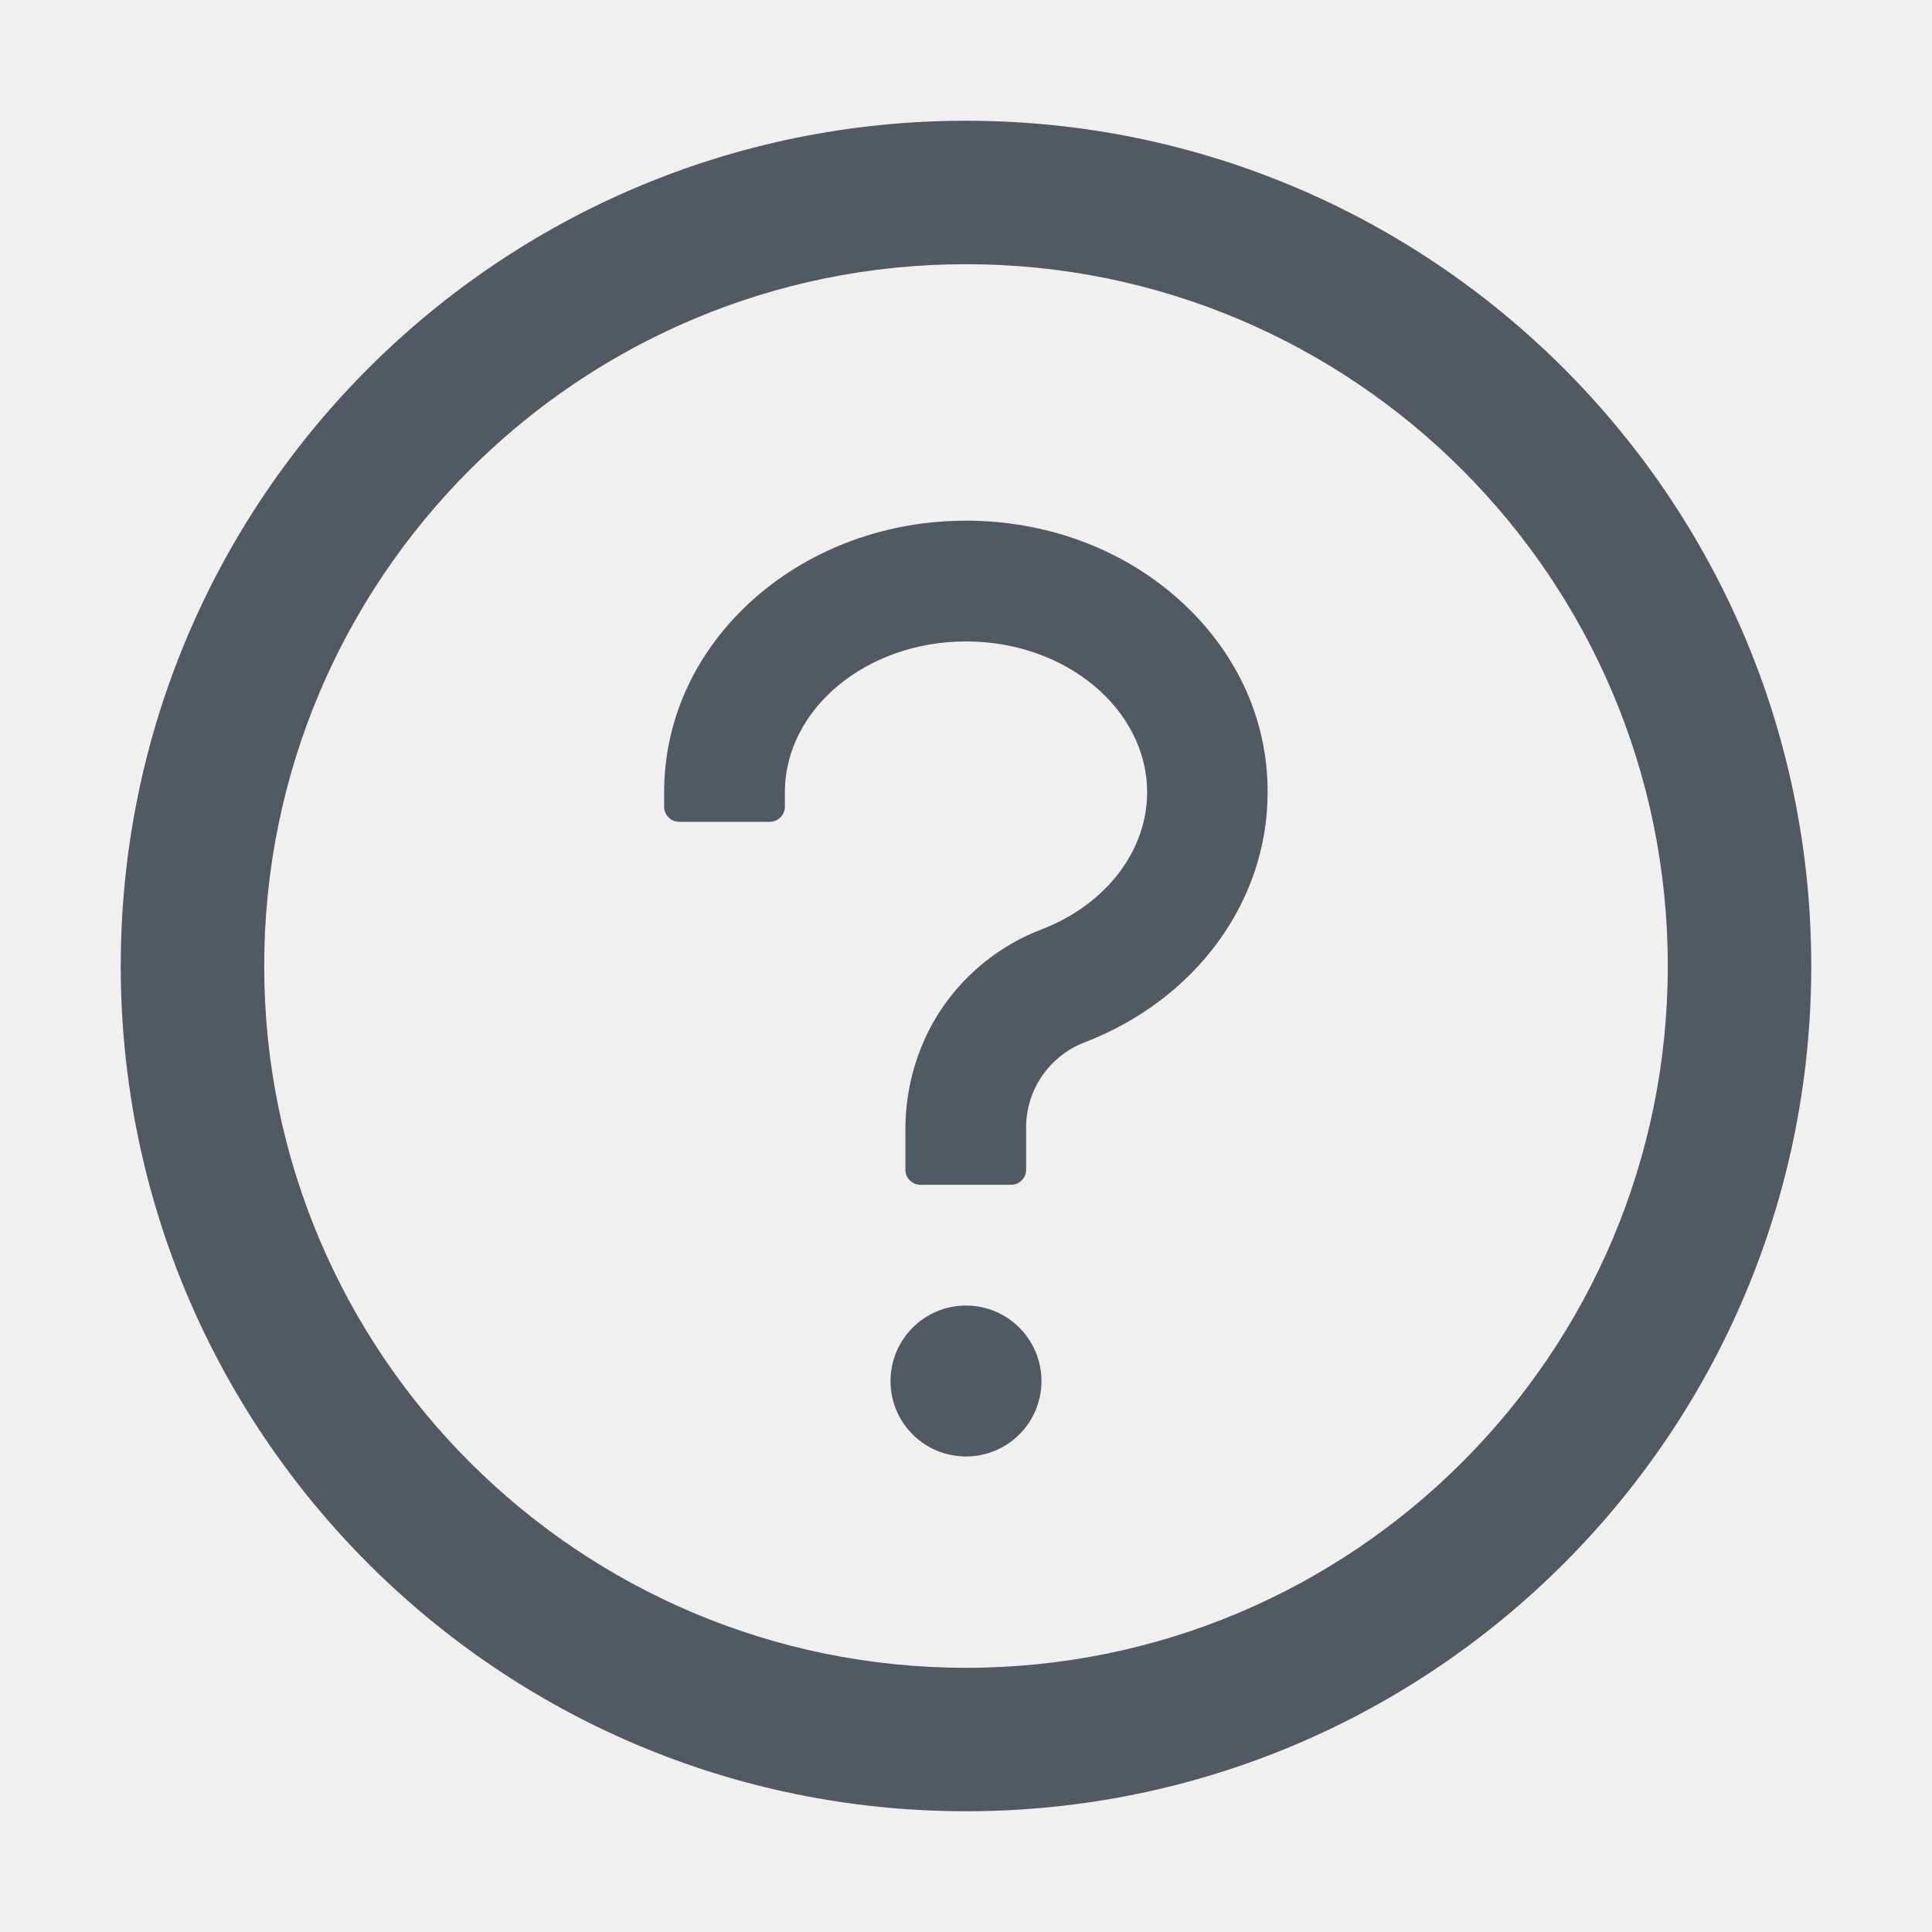
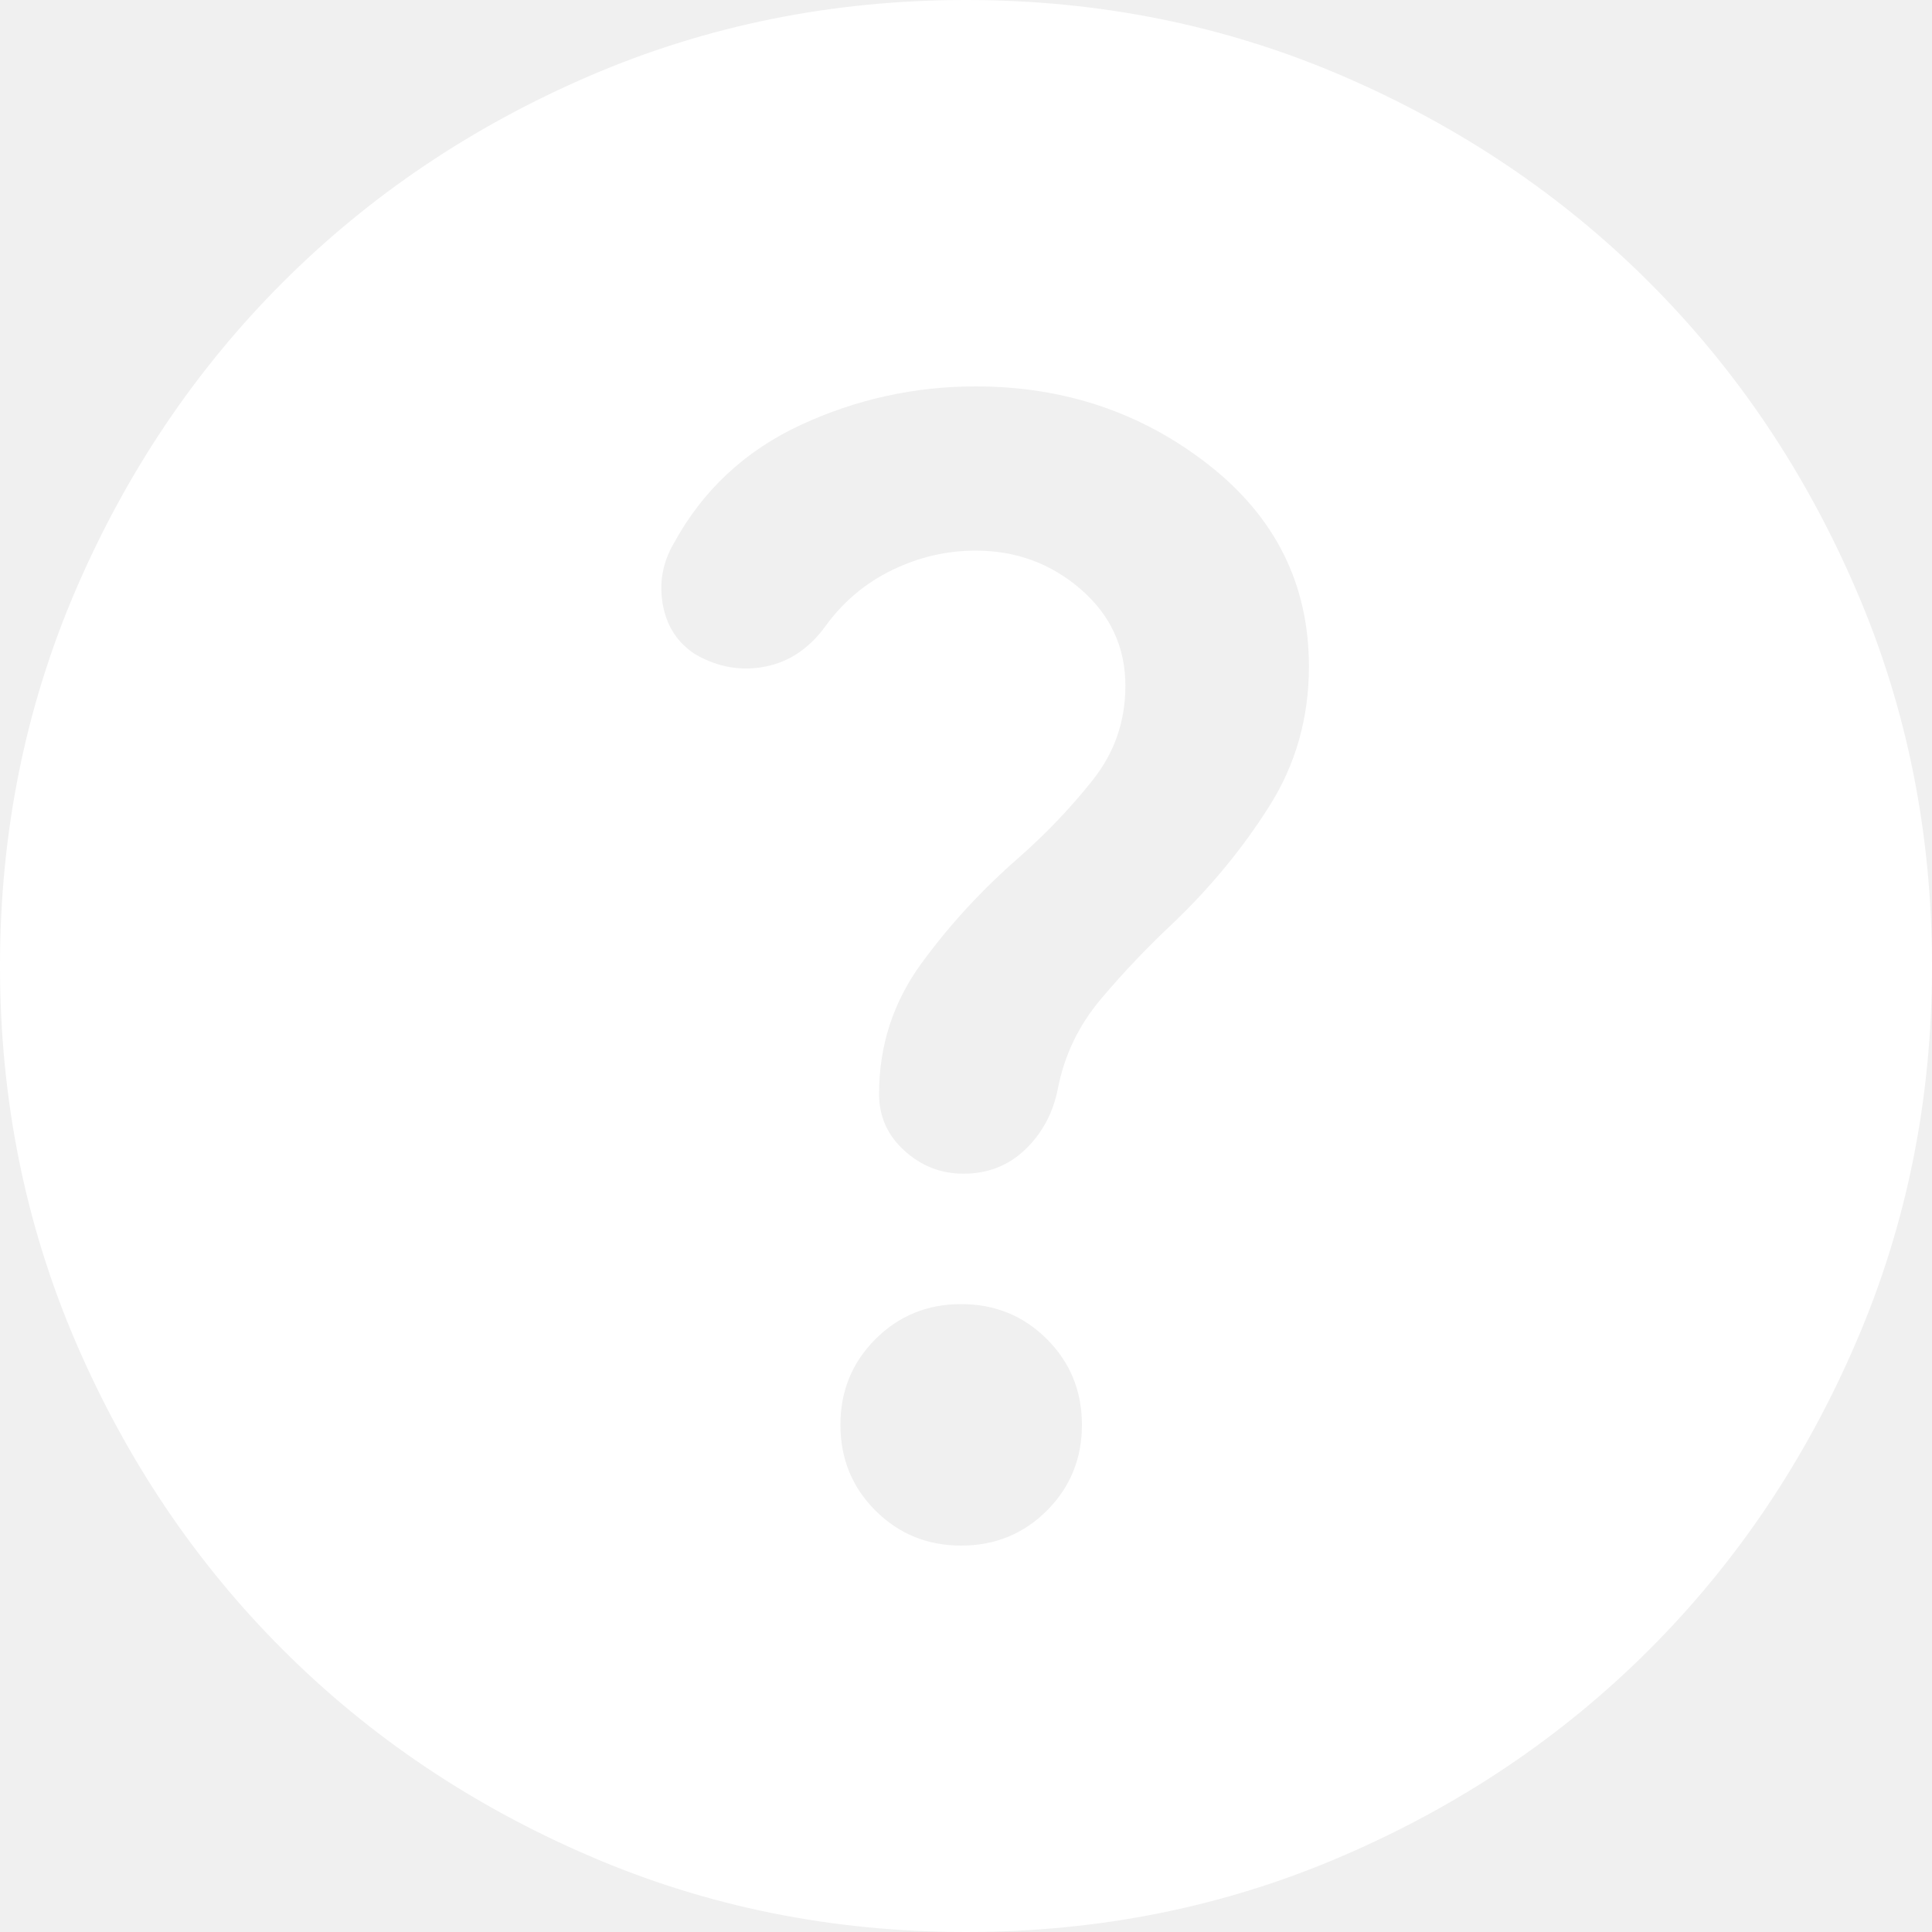
- <svg xmlns="http://www.w3.org/2000/svg" width="16px" height="16px" viewBox="0 0 16 16" version="1.1">
-   <g id="Icon" stroke="none" stroke-width="1" fill="none" fill-rule="evenodd">
-     <g id="Line" transform="translate(-85, -121)">
-       <g id="Question" transform="translate(85, 121)">
-         <rect id="Rectangle" x="0" y="0" width="16" height="16" />
-         <path d="M8,1 C11.866,1 15,4.134 15,8 C15,11.866 11.866,15 8,15 C4.134,15 1,11.866 1,8 C1,4.134 4.134,1 8,1 Z M8,2.188 C4.791,2.188 2.188,4.791 2.188,8 C2.188,11.209 4.791,13.812 8,13.812 C11.209,13.812 13.812,11.209 13.812,8 C13.812,4.791 11.209,2.188 8,2.188 Z M8,10.812 C8.345,10.812 8.625,11.092 8.625,11.438 C8.625,11.783 8.345,12.062 8,12.062 C7.655,12.062 7.375,11.783 7.375,11.438 C7.375,11.092 7.655,10.812 8,10.812 Z M8,4.312 C8.656,4.312 9.275,4.537 9.744,4.948 C10.231,5.375 10.5,5.948 10.498,6.562 C10.498,7.466 9.903,8.278 8.981,8.633 C8.692,8.744 8.498,9.025 8.498,9.333 L8.498,9.333 L8.498,9.688 C8.498,9.756 8.442,9.812 8.373,9.812 L8.373,9.812 L7.623,9.812 C7.555,9.812 7.498,9.756 7.498,9.688 L7.498,9.688 L7.498,9.352 C7.498,8.991 7.605,8.634 7.809,8.338 C8.011,8.047 8.292,7.825 8.623,7.698 C9.156,7.494 9.5,7.048 9.5,6.562 C9.5,5.873 8.827,5.312 8,5.312 C7.173,5.312 6.5,5.873 6.5,6.562 L6.5,6.562 L6.5,6.681 C6.5,6.75 6.444,6.806 6.375,6.806 L6.375,6.806 L5.625,6.806 C5.556,6.806 5.5,6.75 5.5,6.681 L5.5,6.681 L5.5,6.562 C5.5,5.948 5.769,5.375 6.256,4.948 C6.725,4.539 7.344,4.312 8,4.312 Z" id="Shape" fill="#515A62" fill-rule="nonzero" />
-       </g>
-     </g>
-   </g>
+ <svg xmlns="http://www.w3.org/2000/svg" width="20" height="20" viewBox="0 0 20 20" fill="none">
+   <path d="M9.95 16C10.3 16 10.596 15.879 10.838 15.637C11.079 15.396 11.2 15.1 11.2 14.75C11.2 14.4 11.079 14.104 10.838 13.863C10.596 13.621 10.3 13.5 9.95 13.5C9.6 13.5 9.304 13.621 9.062 13.863C8.821 14.104 8.7 14.4 8.7 14.75C8.7 15.1 8.821 15.396 9.062 15.637C9.304 15.879 9.6 16 9.95 16ZM10 20C8.617 20 7.317 19.738 6.1 19.212C4.883 18.688 3.825 17.975 2.925 17.075C2.025 16.175 1.312 15.117 0.787 13.9C0.263 12.683 0 11.383 0 10C0 8.617 0.263 7.317 0.787 6.1C1.312 4.883 2.025 3.825 2.925 2.925C3.825 2.025 4.883 1.312 6.1 0.787C7.317 0.263 8.617 0 10 0C11.383 0 12.683 0.263 13.9 0.787C15.117 1.312 16.175 2.025 17.075 2.925C17.975 3.825 18.688 4.883 19.212 6.1C19.738 7.317 20 8.617 20 10C20 11.383 19.738 12.683 19.212 13.9C18.688 15.117 17.975 16.175 17.075 17.075C16.175 17.975 15.117 18.688 13.9 19.212C12.683 19.738 11.383 20 10 20ZM10.1 5.7C10.517 5.7 10.879 5.833 11.188 6.1C11.496 6.367 11.65 6.7 11.65 7.1C11.65 7.467 11.537 7.792 11.312 8.075C11.088 8.358 10.833 8.625 10.55 8.875C10.167 9.208 9.829 9.575 9.537 9.975C9.246 10.375 9.1 10.825 9.1 11.325C9.1 11.558 9.188 11.754 9.363 11.912C9.537 12.071 9.742 12.15 9.975 12.15C10.225 12.15 10.438 12.067 10.613 11.9C10.787 11.733 10.9 11.525 10.95 11.275C11.017 10.925 11.167 10.613 11.4 10.338C11.633 10.062 11.883 9.8 12.15 9.55C12.533 9.183 12.863 8.783 13.137 8.35C13.412 7.917 13.55 7.433 13.55 6.9C13.55 6.05 13.204 5.354 12.512 4.812C11.821 4.271 11.017 4 10.1 4C9.467 4 8.863 4.133 8.287 4.4C7.713 4.667 7.275 5.075 6.975 5.625C6.858 5.825 6.821 6.037 6.862 6.263C6.904 6.487 7.017 6.658 7.2 6.775C7.433 6.908 7.675 6.95 7.925 6.9C8.175 6.85 8.383 6.708 8.55 6.475C8.733 6.225 8.963 6.033 9.238 5.9C9.512 5.767 9.8 5.7 10.1 5.7Z" fill="white" />
</svg>
